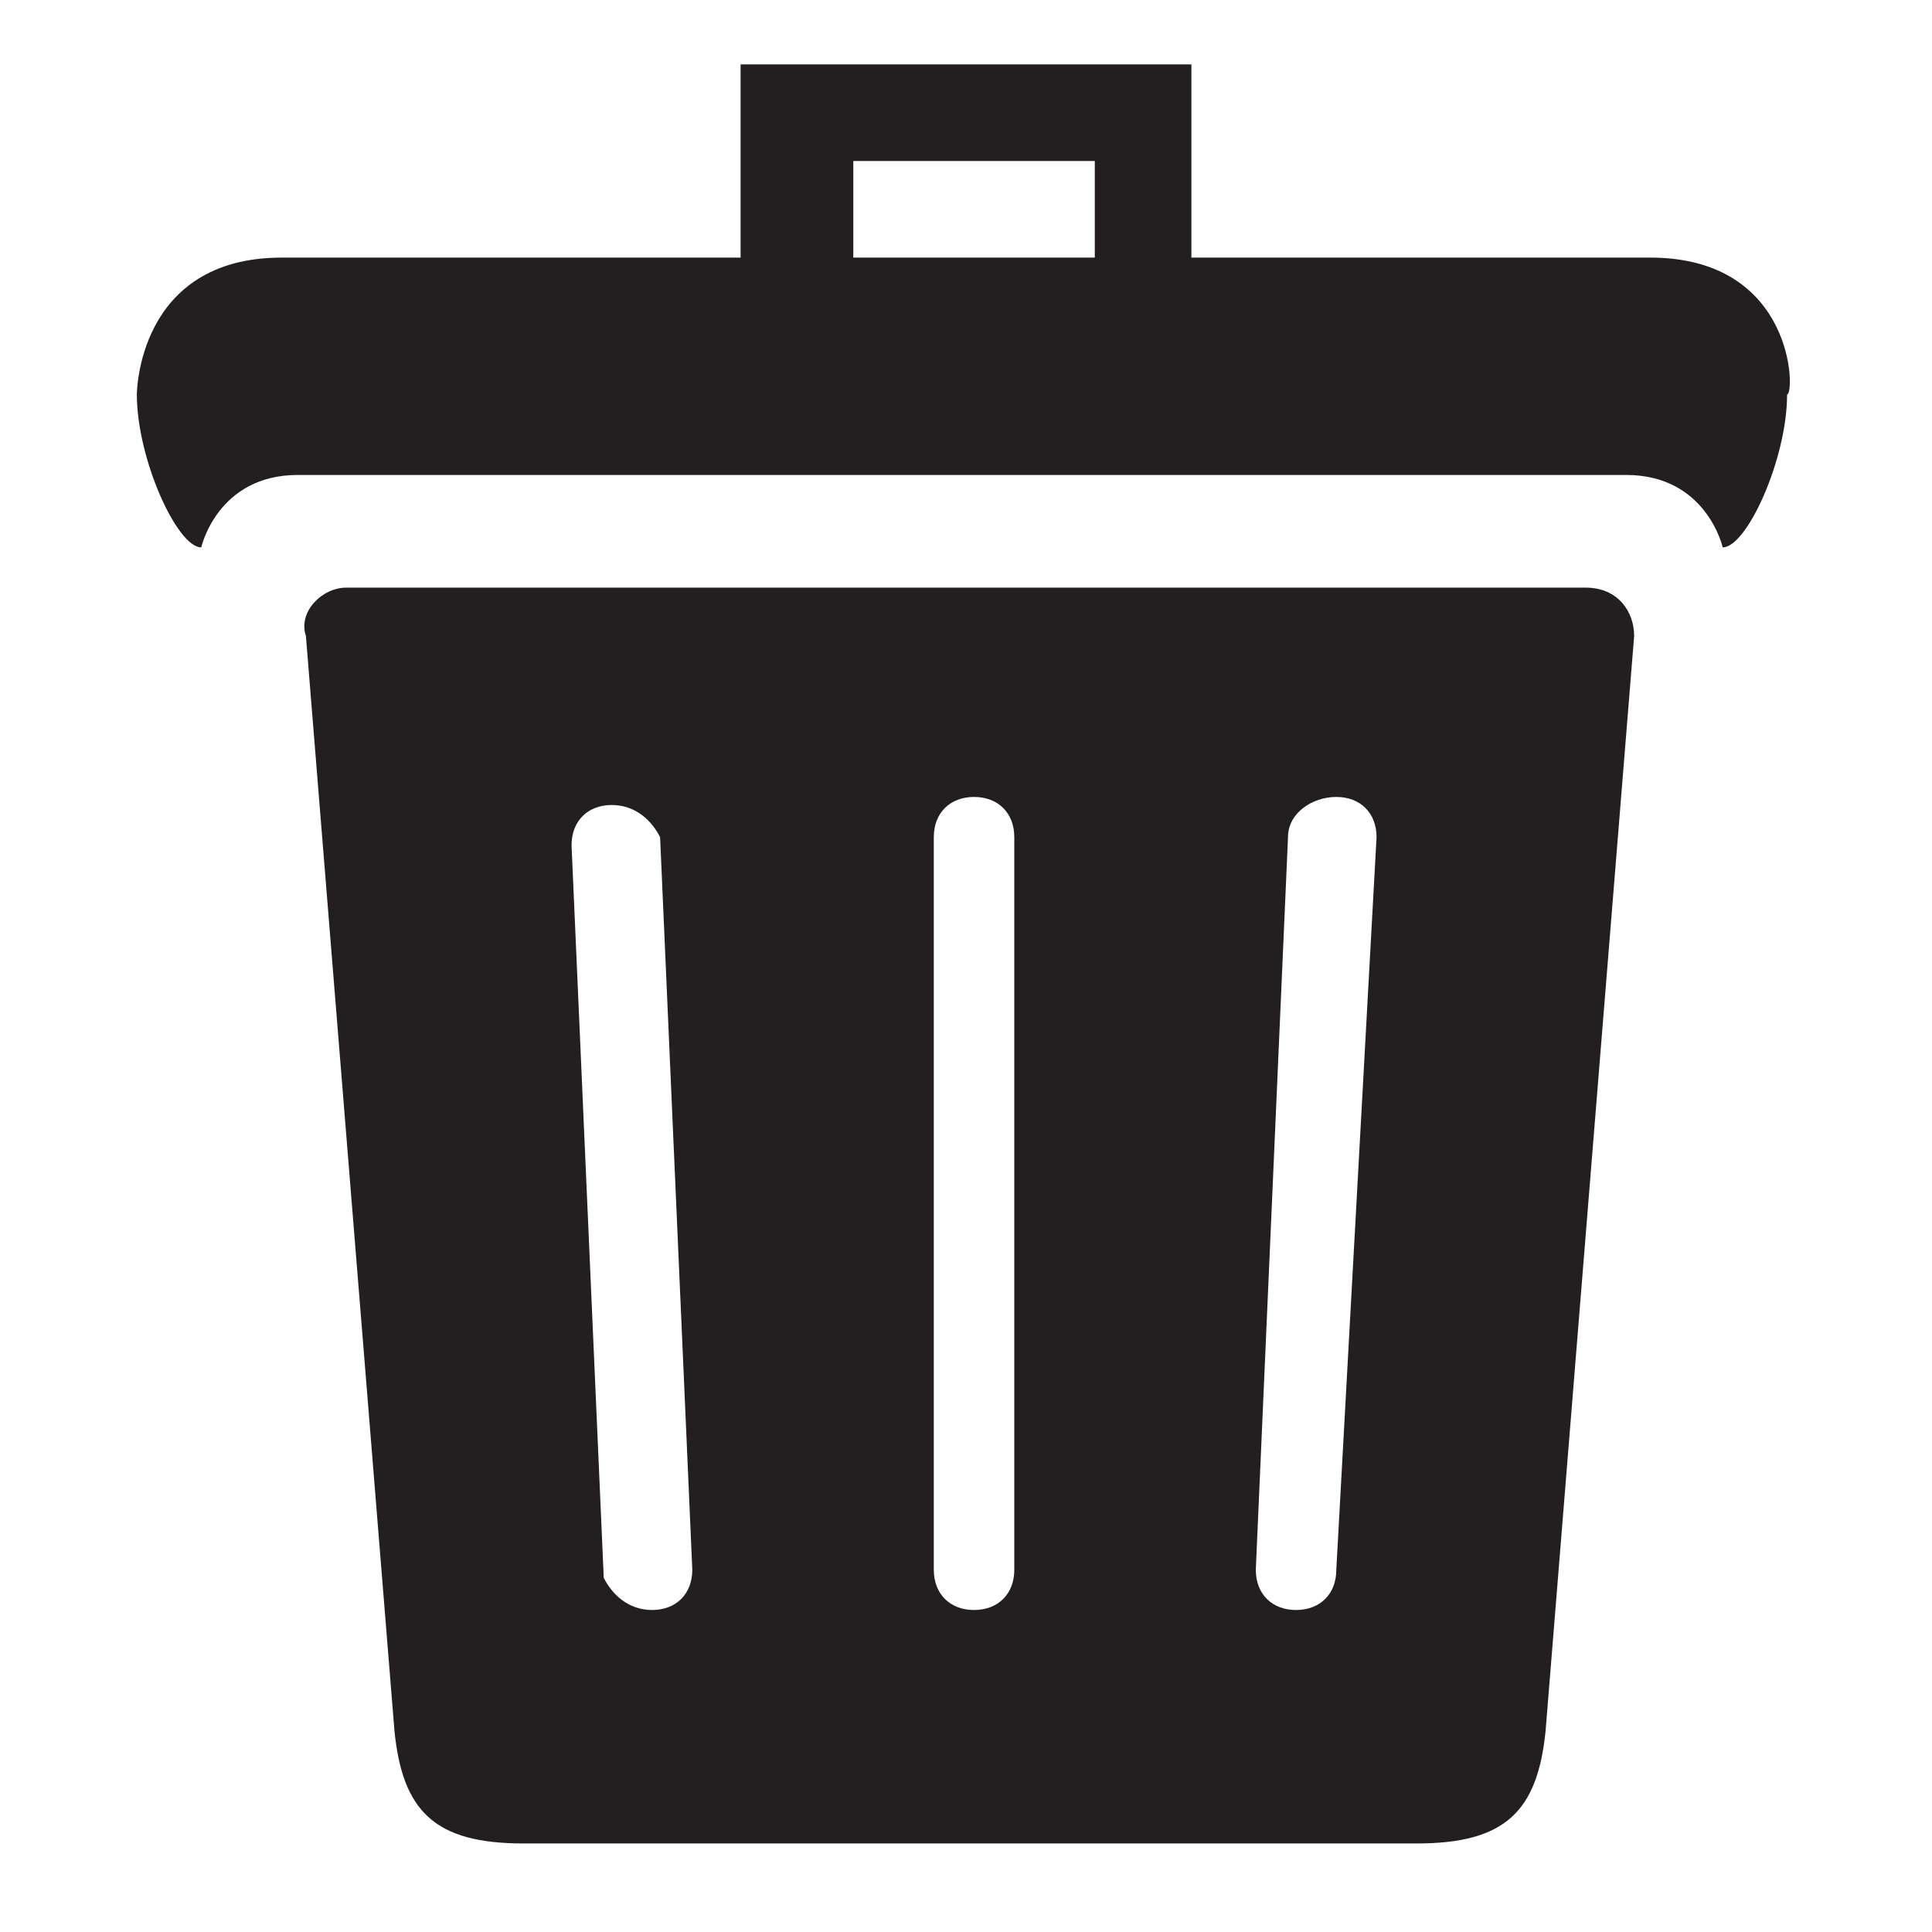
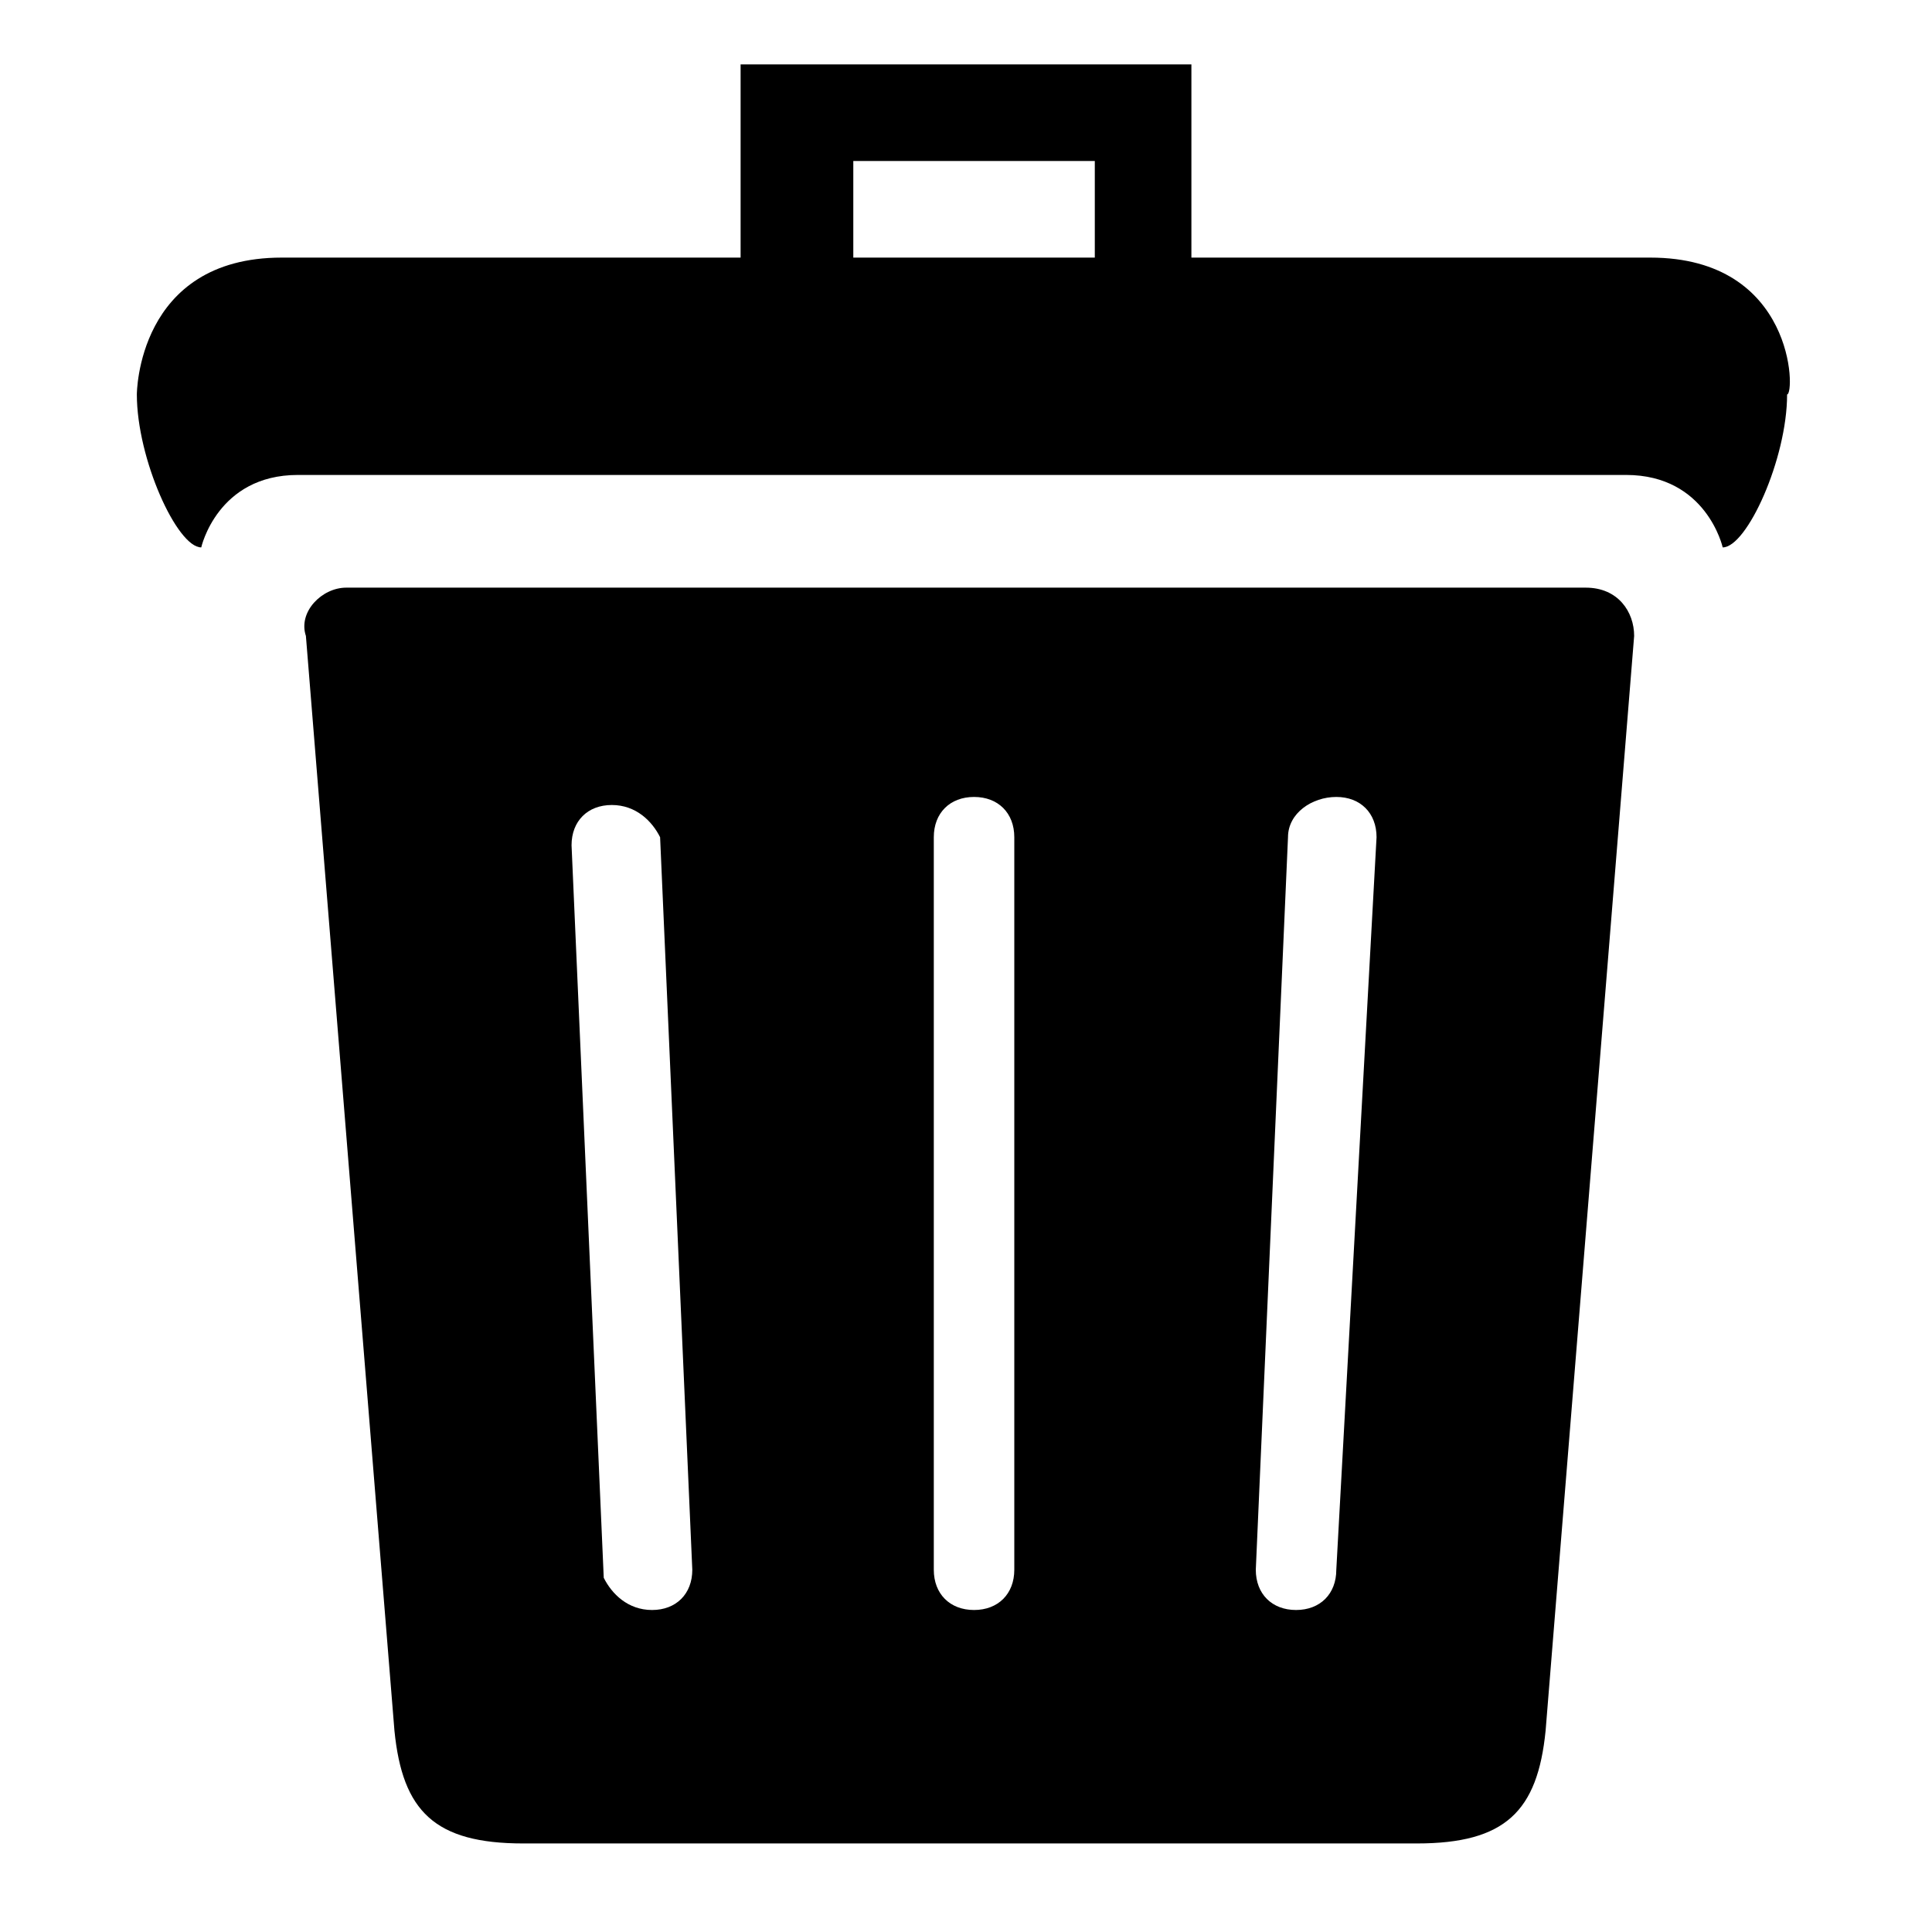
- <svg xmlns="http://www.w3.org/2000/svg" version="1.1" id="Layer_1" x="0px" y="0px" width="24px" height="24px" viewBox="0 0 24 24" style="enable-background:new 0 0 24 24;" xml:space="preserve">
-   <style type="text/css">
- 	.st0{fill:#231F20;}
- </style>
-   <g>
-     <path class="st0" d="M19.7,7.3l-15.4,0C4,7.3,3.7,7.6,3.8,7.9l1.1,13.6c0.1,1,0.5,1.4,1.6,1.4l11.1,0c1.1,0,1.5-0.4,1.6-1.4   l1.1-13.6C20.3,7.6,20.1,7.3,19.7,7.3z M8.1,20C8.1,20,8.1,20,8.1,20c-0.3,0-0.5-0.2-0.6-0.4l-0.4-9.1c0-0.3,0.2-0.5,0.5-0.5   c0.3,0,0.5,0.2,0.6,0.4l0.4,9.1C8.6,19.8,8.4,20,8.1,20z M12.6,19.5c0,0.3-0.2,0.5-0.5,0.5s-0.5-0.2-0.5-0.5v-9.1   c0-0.3,0.2-0.5,0.5-0.5s0.5,0.2,0.5,0.5V19.5z M16.6,19.5c0,0.3-0.2,0.5-0.5,0.5c0,0,0,0,0,0c-0.3,0-0.5-0.2-0.5-0.5l0.4-9.1   c0-0.3,0.3-0.5,0.6-0.5c0.3,0,0.5,0.2,0.5,0.5L16.6,19.5z" />
-     <path class="st0" d="M20.5,3.2c-1.8,0-5.7,0-5.7,0V0.8c0,0,0,0,0,0h-0.2l-1.1,0l-1,0l-1,0l-1,0l-1.1,0H9.2c0,0,0,0,0,0v2.4   c0,0-4,0-5.7,0c-1.8,0-1.8,1.7-1.8,1.7c0,0.8,0.5,1.9,0.8,1.9c0,0,0.2-0.9,1.2-0.9c0.5,0,3.8,0,8.2,0c0,0,0.1,0,0.1,0   c4.4,0,7.7,0,8.2,0c1,0,1.2,0.9,1.2,0.9c0.3,0,0.8-1.1,0.8-1.9C22.3,4.9,22.3,3.2,20.5,3.2z M13.5,3.2l-1.4,0H12h-1.4V2l1,0h1h1   V3.2z" />
-   </g>
+ <svg xmlns="http://www.w3.org/2000/svg" version="1.1" width="24" height="24" viewBox="0 0 24 24">
+   <path d="M19.7 7.3h-15.4c-0.3 0-0.6 0.3-0.5 0.6l1.1 13.6c0.1 1 0.5 1.4 1.6 1.4h11.1c1.1 0 1.5-0.4 1.6-1.4l1.1-13.6c0-0.3-0.2-0.6-0.6-0.6zM8.1 20c0 0 0 0 0 0-0.3 0-0.5-0.2-0.6-0.4l-0.4-9.1c0-0.3 0.2-0.5 0.5-0.5s0.5 0.2 0.6 0.4l0.4 9.1c0 0.3-0.2 0.5-0.5 0.5zM12.6 19.5c0 0.3-0.2 0.5-0.5 0.5s-0.5-0.2-0.5-0.5v-9.1c0-0.3 0.2-0.5 0.5-0.5s0.5 0.2 0.5 0.5v9.1zM16.6 19.5c0 0.3-0.2 0.5-0.5 0.5 0 0 0 0 0 0-0.3 0-0.5-0.2-0.5-0.5l0.4-9.1c0-0.3 0.3-0.5 0.6-0.5s0.5 0.2 0.5 0.5l-0.5 9.1z" />
+   <path d="M20.5 3.2c-1.8 0-5.7 0-5.7 0v-2.4c0 0 0 0 0 0h-5.6c0 0 0 0 0 0v2.4c0 0-4 0-5.7 0-1.8 0-1.8 1.7-1.8 1.7 0 0.8 0.5 1.9 0.8 1.9 0 0 0.2-0.9 1.2-0.9 0.5 0 3.8 0 8.2 0 0 0 0.1 0 0.1 0 4.4 0 7.7 0 8.2 0 1 0 1.2 0.9 1.2 0.9 0.3 0 0.8-1.1 0.8-1.9 0.1 0 0.1-1.7-1.7-1.7zM13.5 3.2h-2.9v-1.2h3v1.2z" />
</svg>
